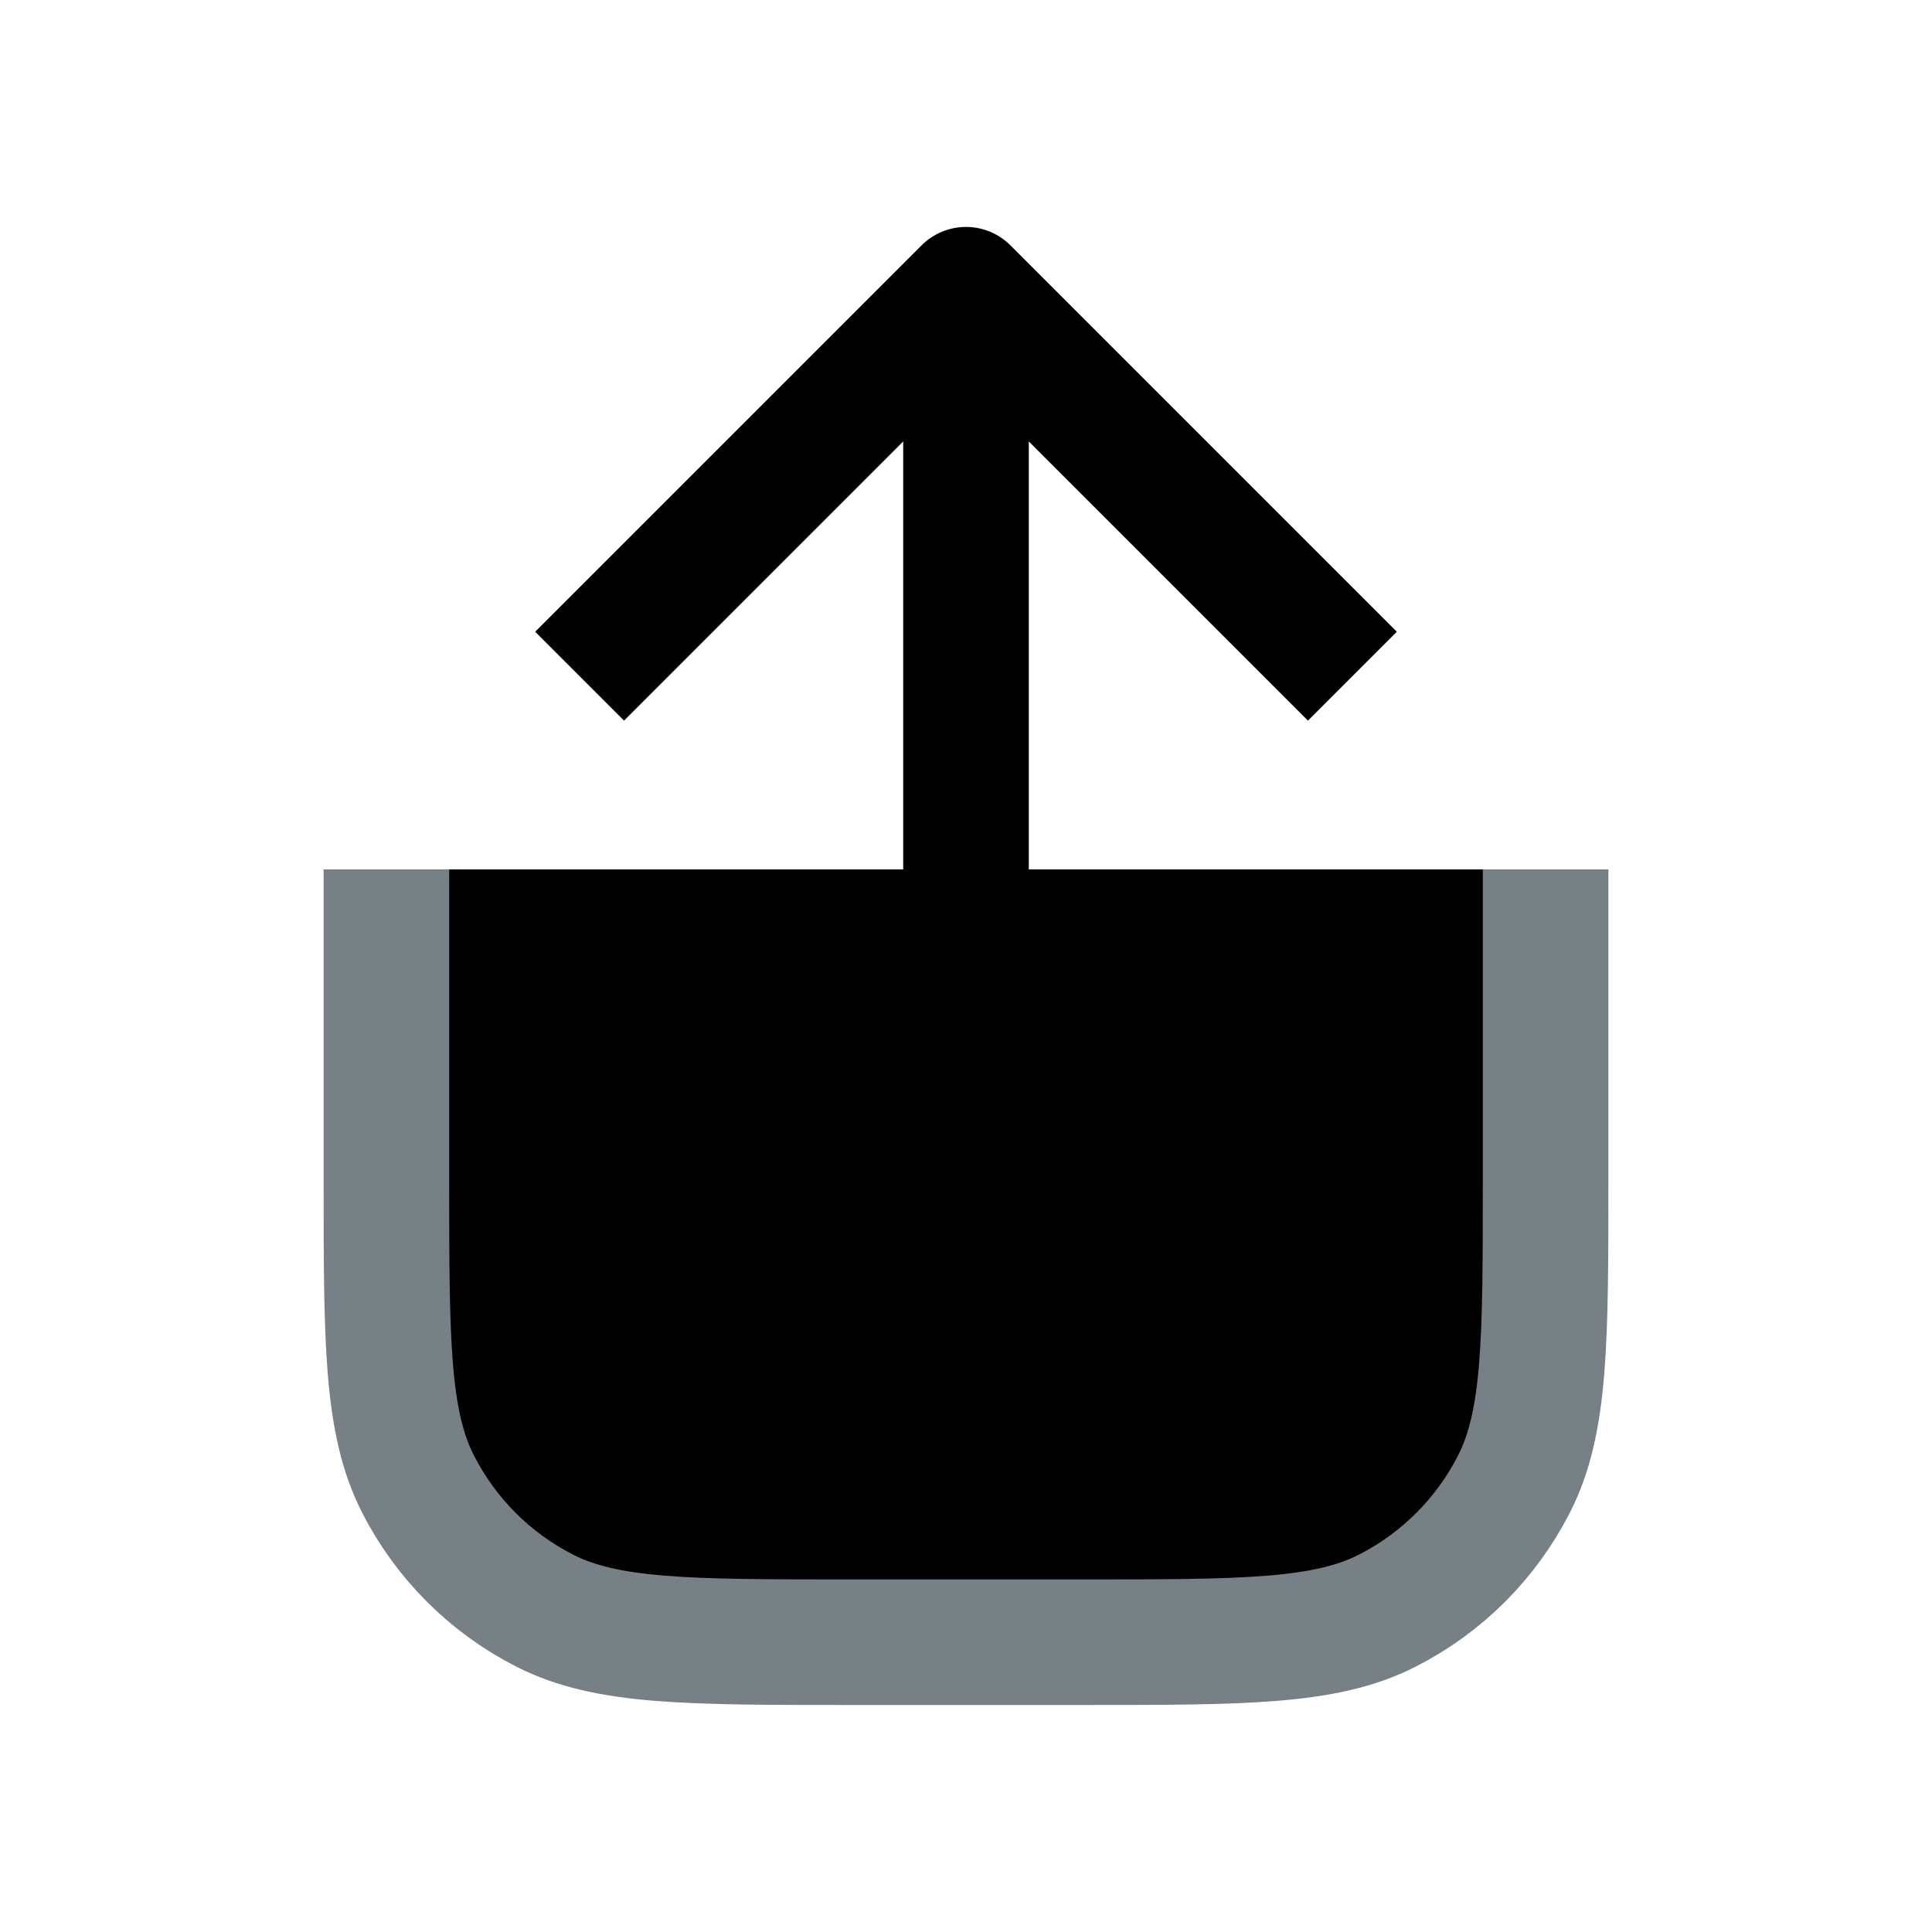
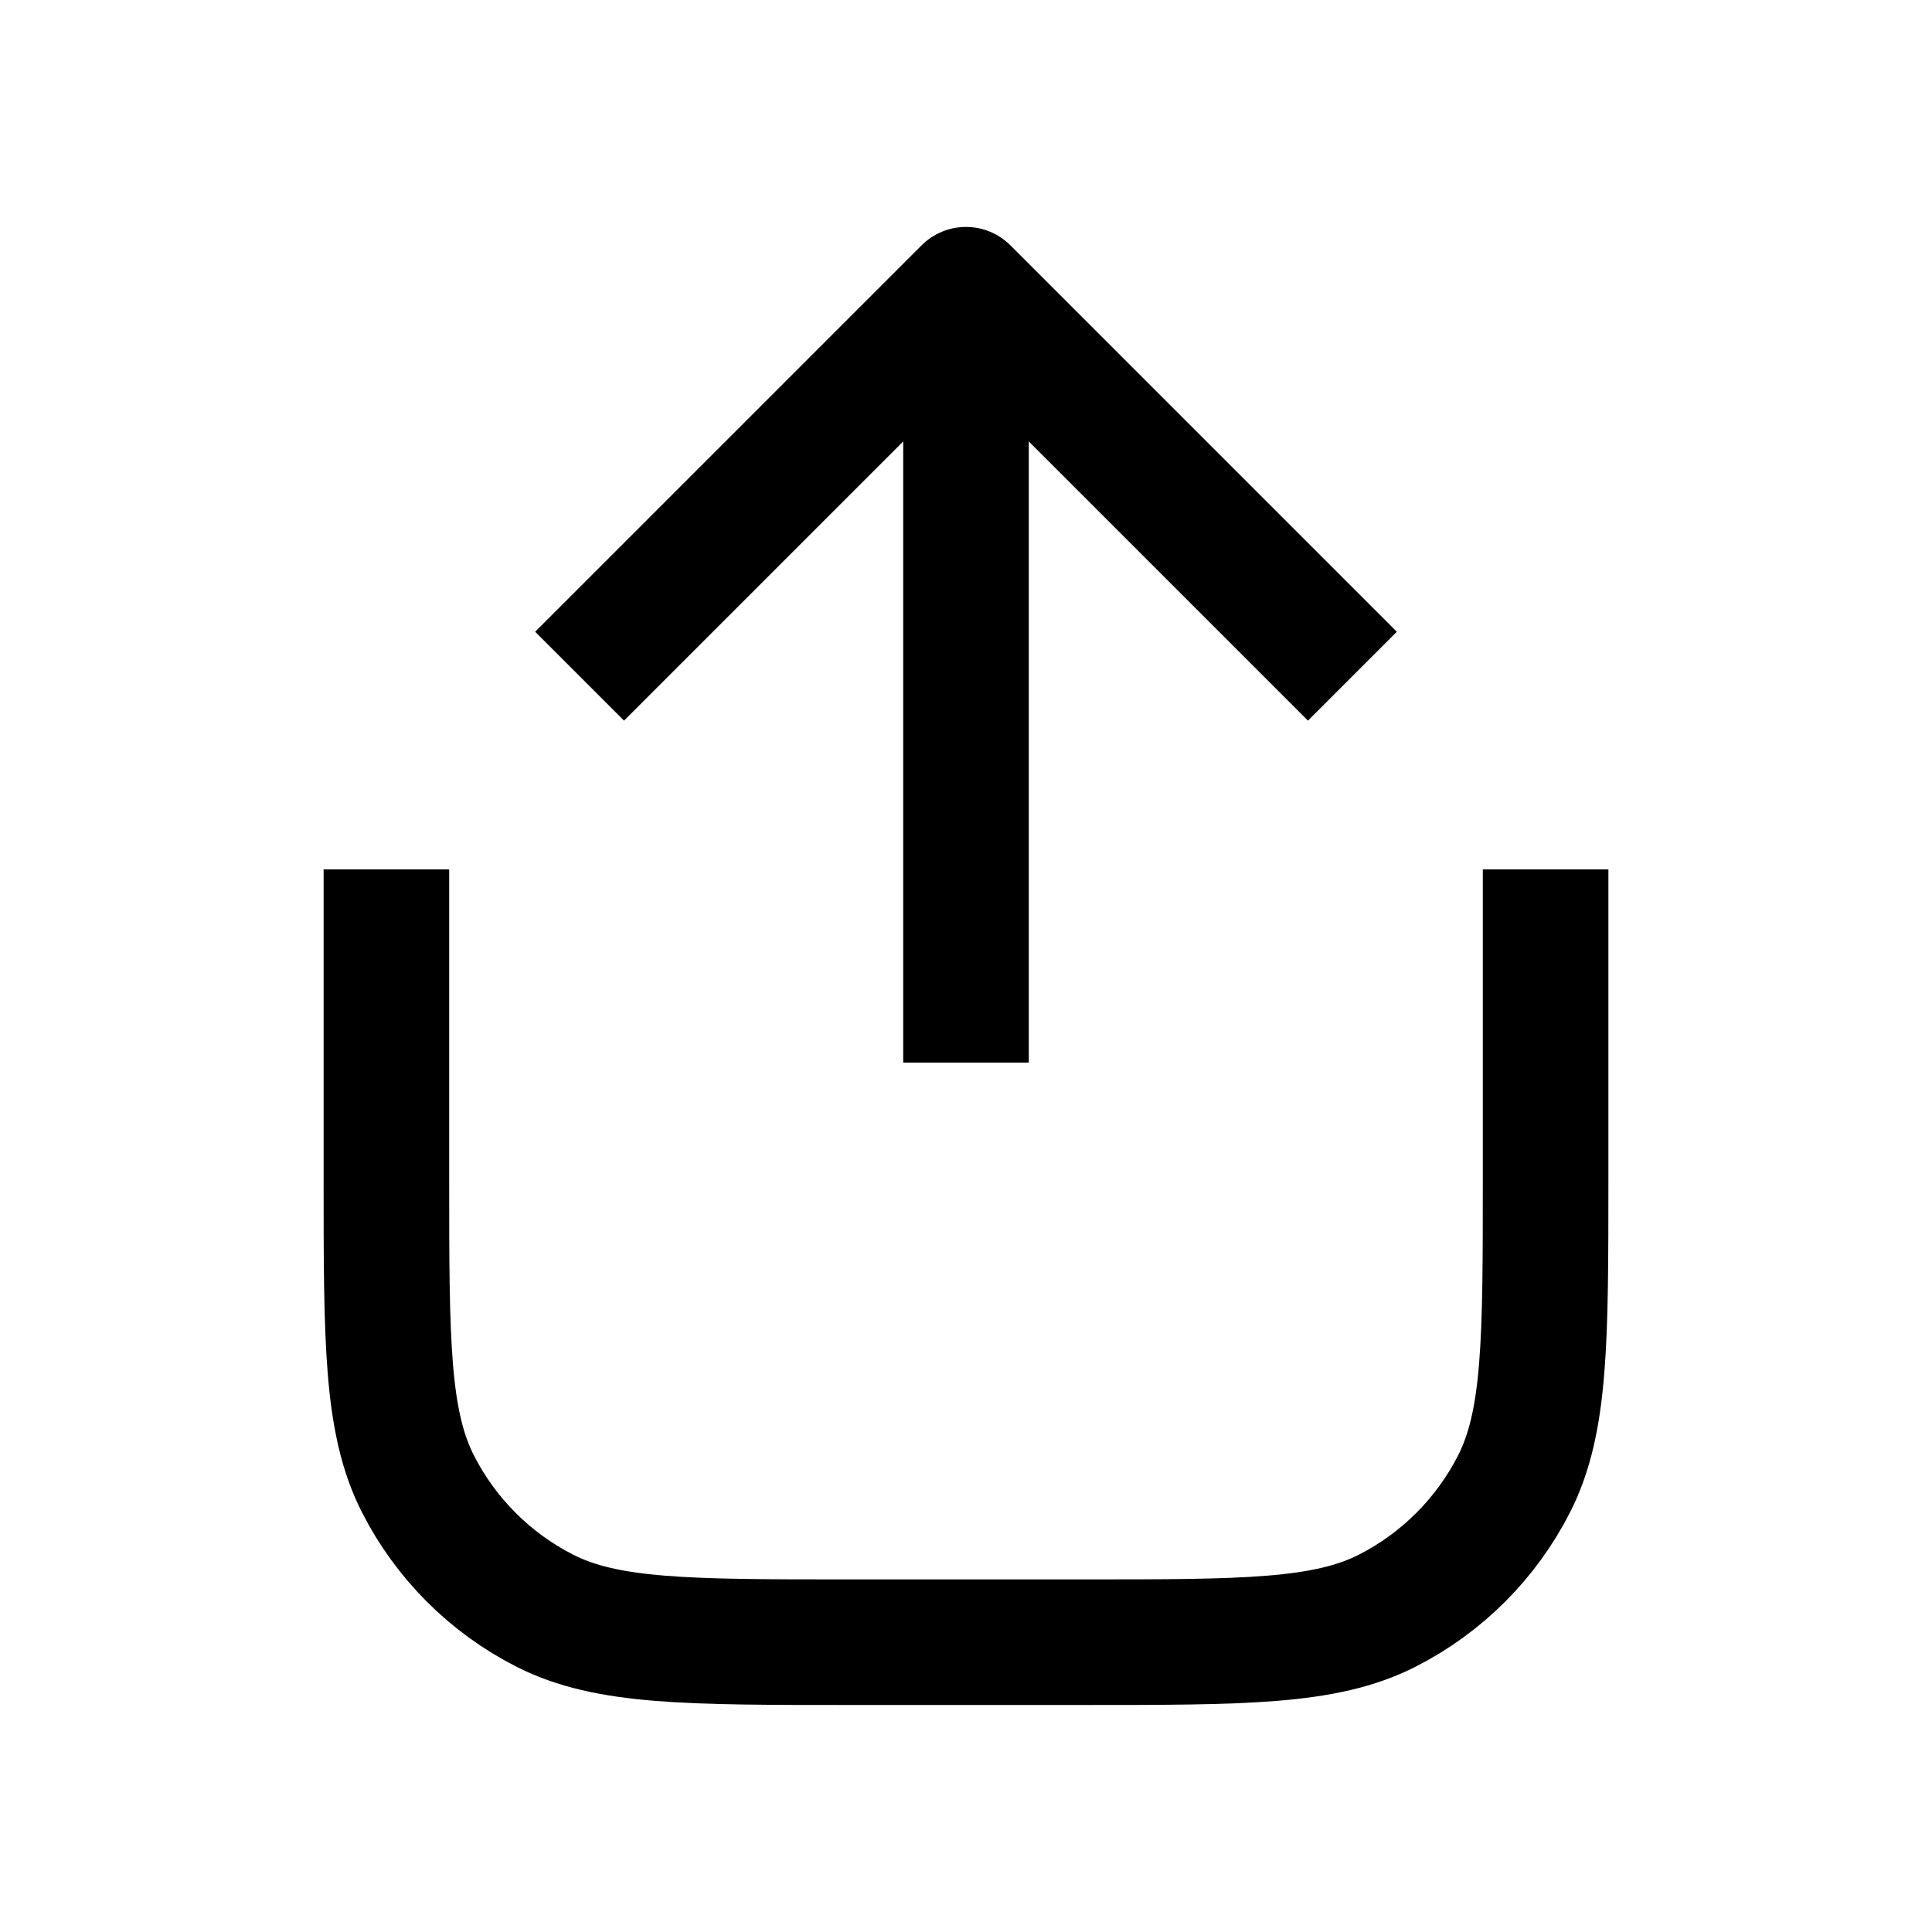
- <svg xmlns="http://www.w3.org/2000/svg" fill="currentColor" viewBox="0 0 20 20">
-   <path d="M10 3l.46-.46a.65.65 0 00-.92 0L10 3zm4.46 3.54l-4-4-.92.92 4 4 .92-.92zm-4.92-4l-4 4 .92.92 4-4-.92-.92z" />
-   <path d="M9.35 3v8h1.3V3h-1.3z" />
-   <path stroke="#778085" stroke-linejoin="round" stroke-width="1.3" d="M4 9v3.2c0 1.68 0 2.52.327 3.162a3 3 0 001.311 1.311C6.28 17 7.12 17 8.8 17h2.4c1.68 0 2.52 0 3.162-.327a3 3 0 001.311-1.311C16 14.72 16 13.88 16 12.2V9" />
+ <svg xmlns="http://www.w3.org/2000/svg" fill="none" viewBox="0 0 20 20">
+   <path fill="currentColor" d="M10 3l.46-.46a.65.65 0 00-.92 0L10 3zm4.46 3.54l-4-4-.92.92 4 4 .92-.92zm-4.92-4l-4 4 .92.92 4-4-.92-.92z" />
+   <path fill="currentColor" d="M9.35 3v8h1.3V3h-1.3z" />
+   <path stroke="currentColor" stroke-linejoin="round" stroke-width="1.3" d="M4 9v3.2c0 1.68 0 2.52.327 3.162a3 3 0 001.311 1.311C6.28 17 7.12 17 8.8 17h2.4c1.68 0 2.52 0 3.162-.327a3 3 0 001.311-1.311C16 14.72 16 13.88 16 12.2V9" />
</svg>
